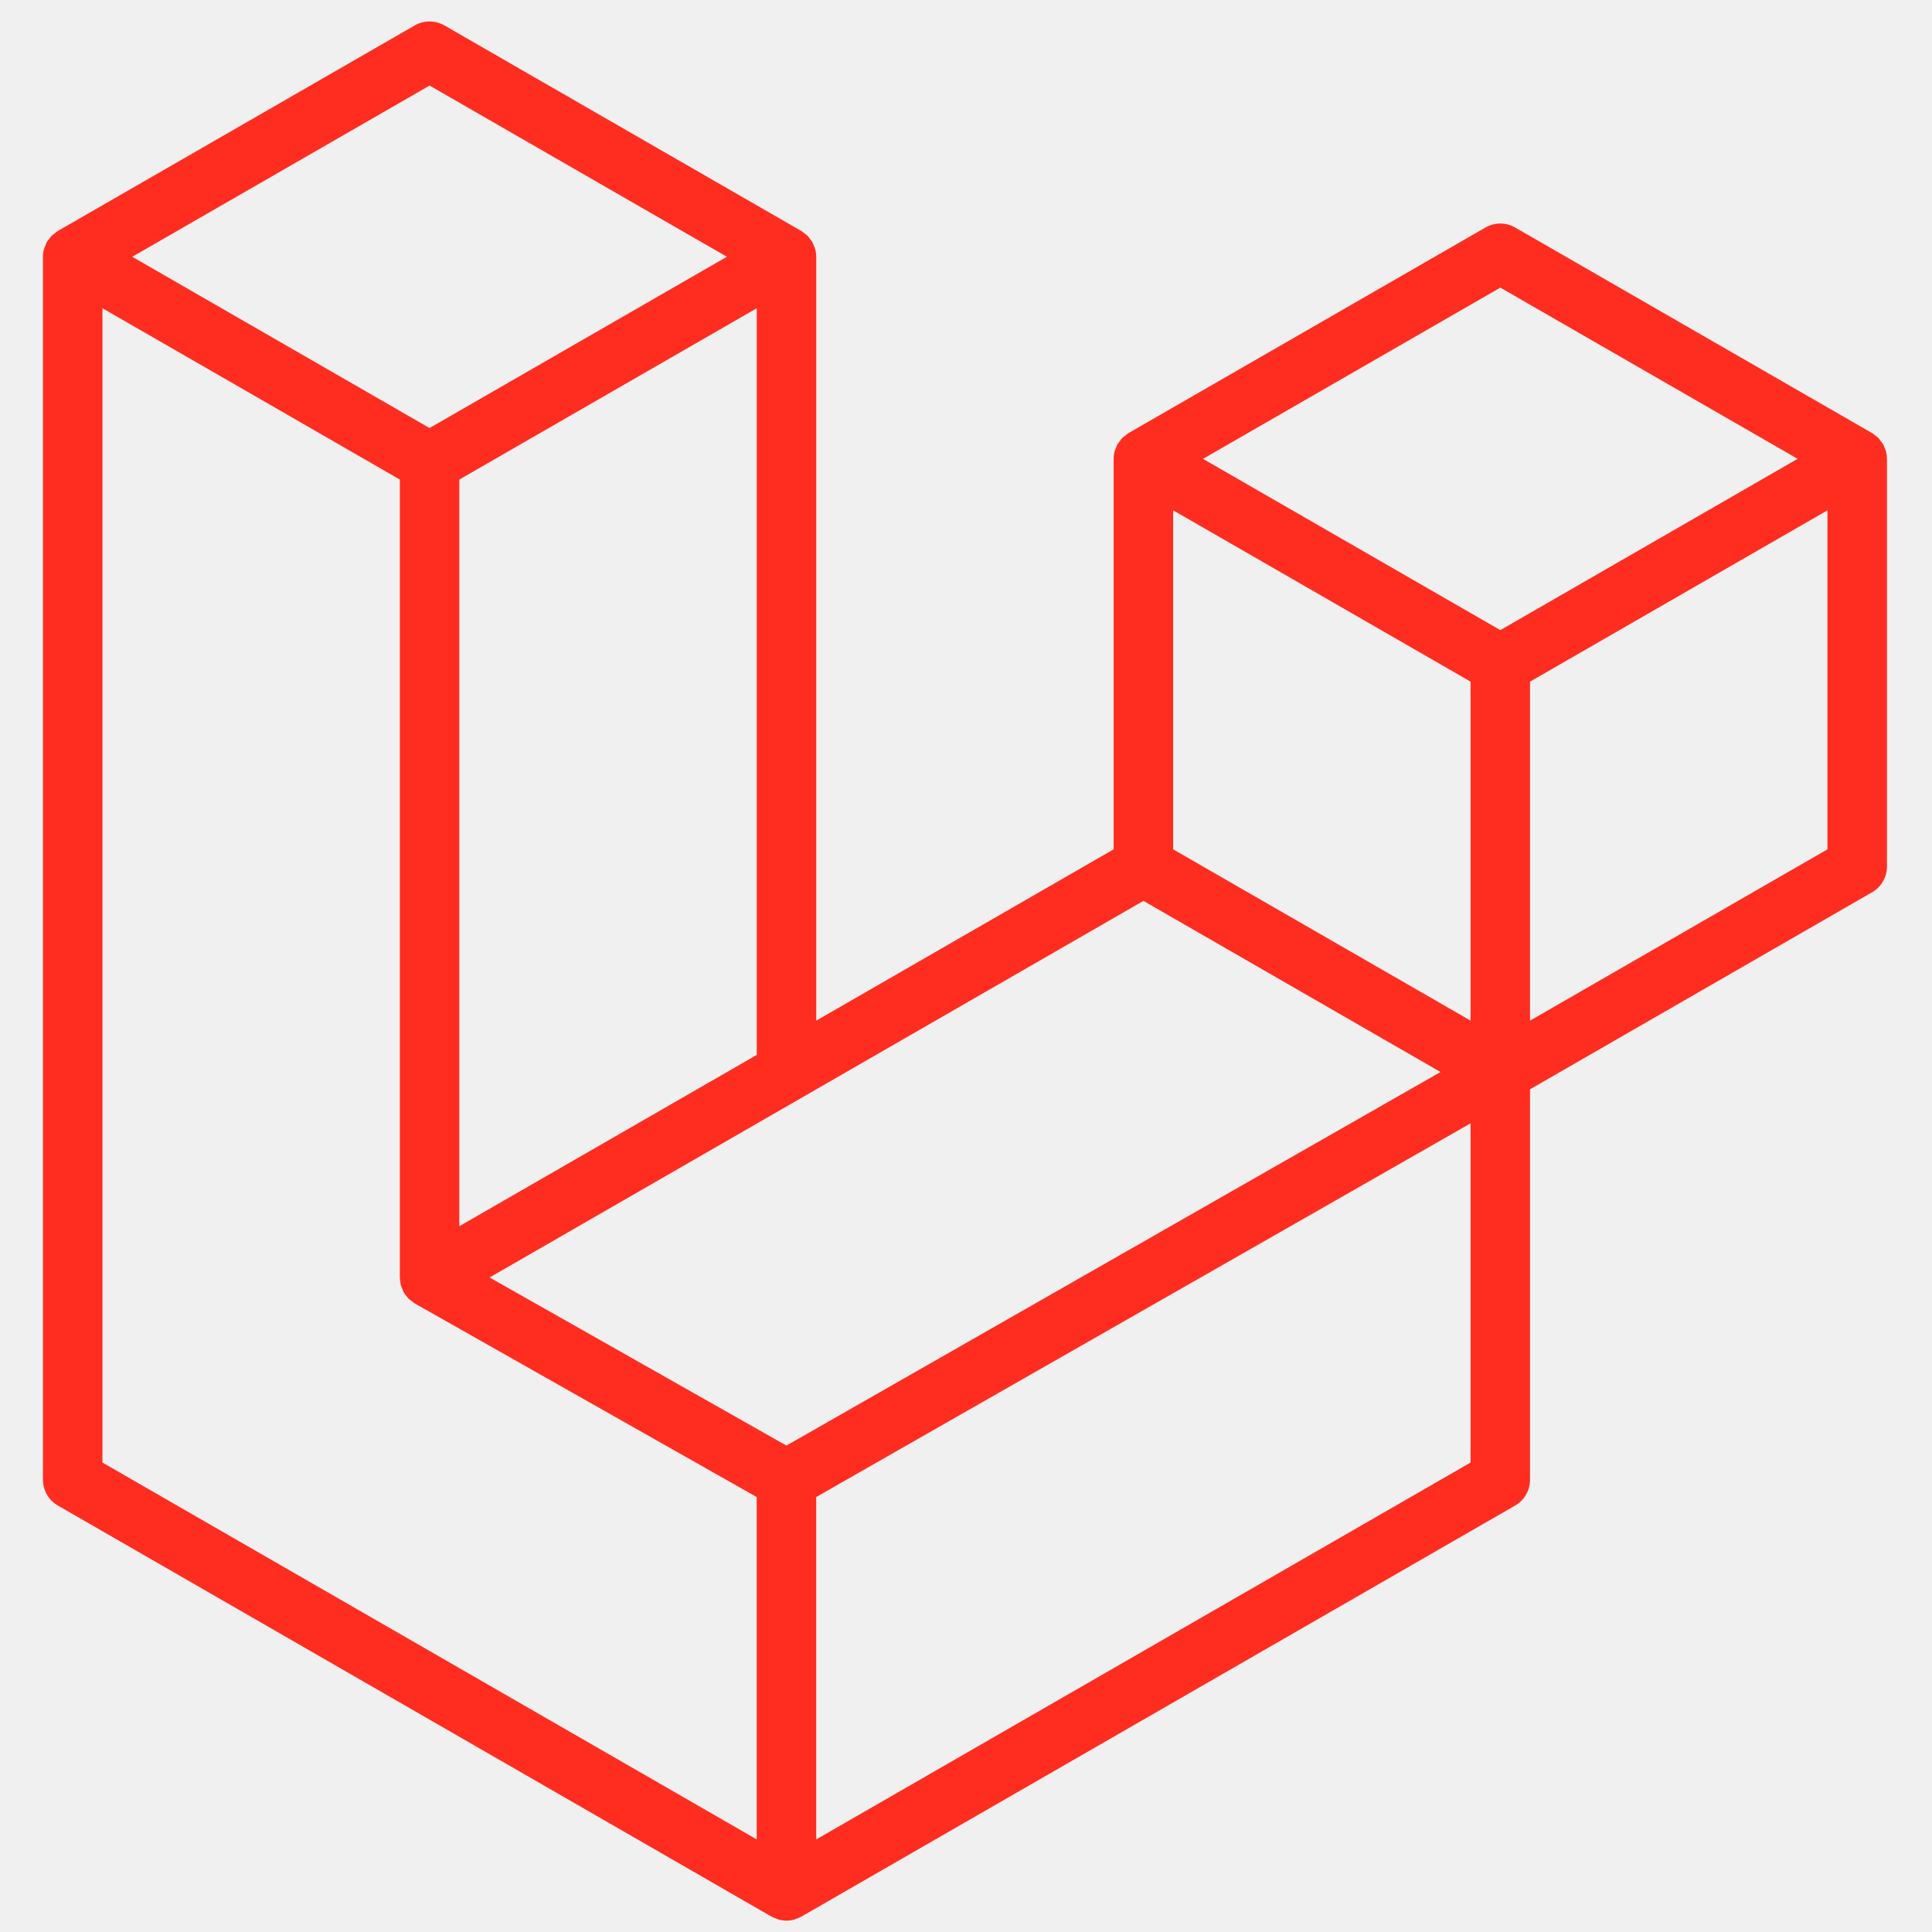
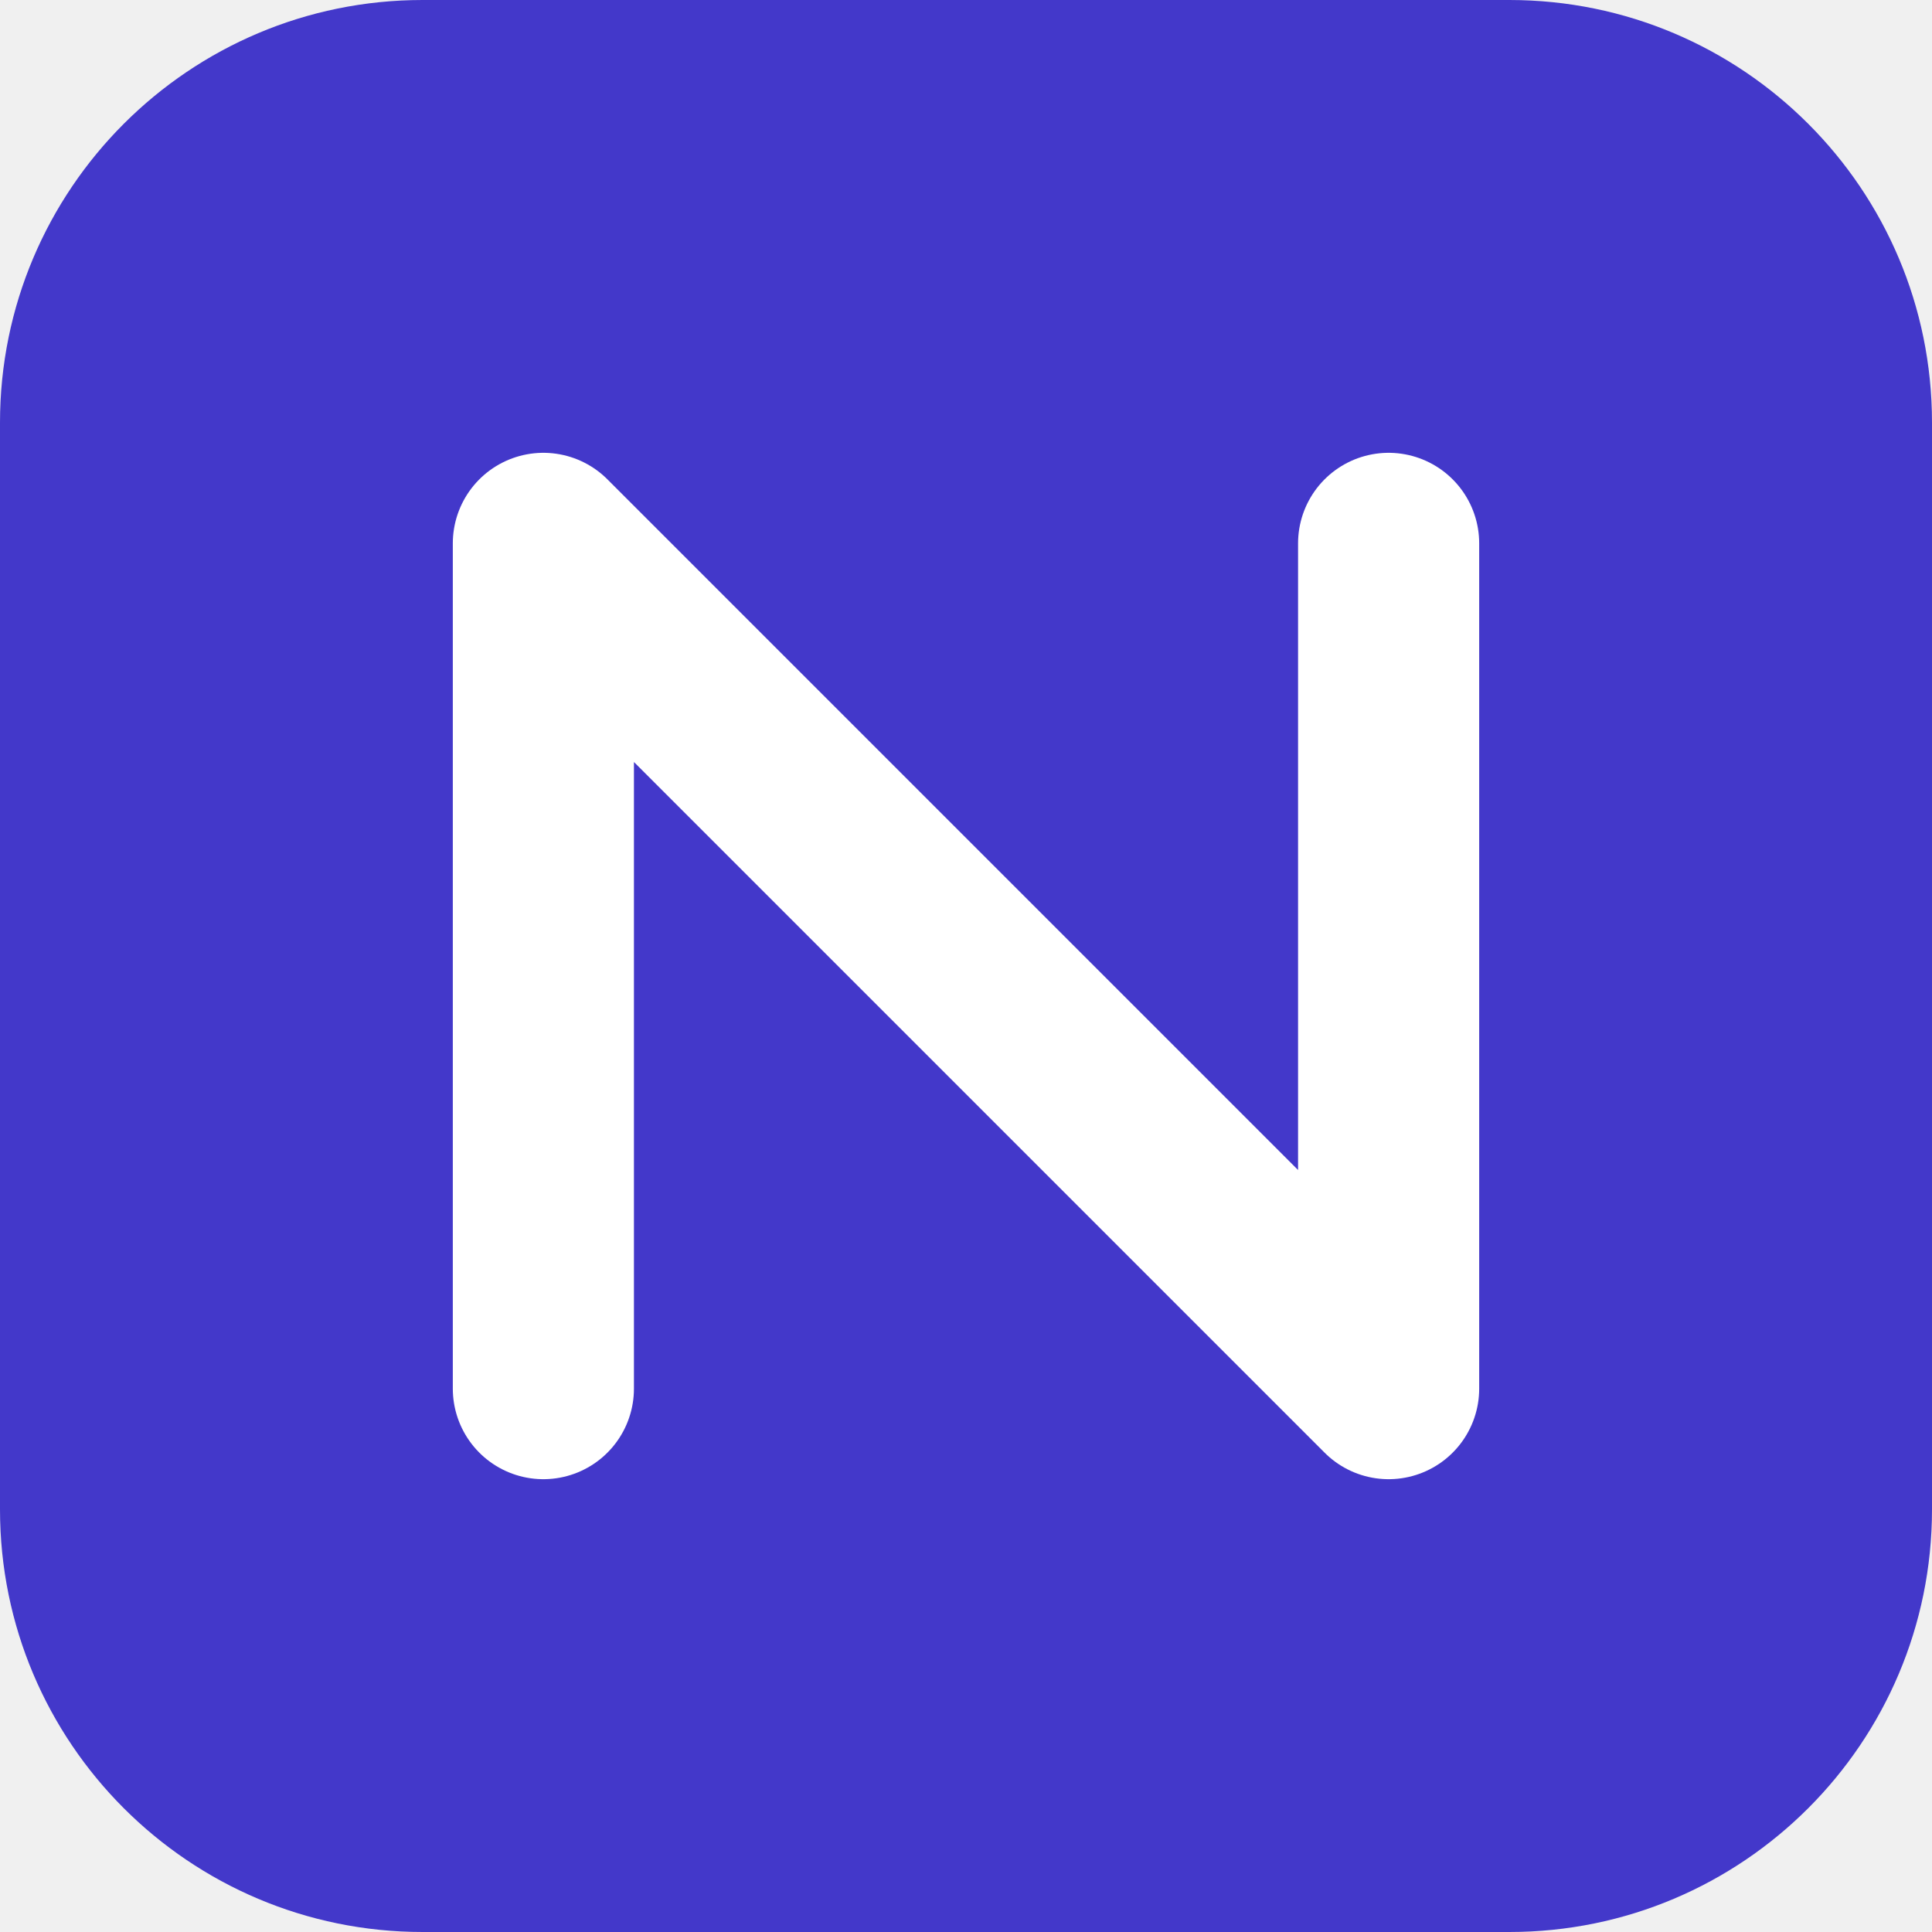
- <svg xmlns="http://www.w3.org/2000/svg" width="166" height="166" viewBox="0 0 166 166" fill="none">
-   <path fill-rule="evenodd" clip-rule="evenodd" d="M162.041 38.759C162.099 38.977 162.129 39.201 162.13 39.426V74.452C162.13 74.902 162.011 75.344 161.786 75.733C161.561 76.122 161.237 76.444 160.847 76.668L131.462 93.594V127.141C131.462 128.054 130.977 128.897 130.186 129.357L68.847 164.683C68.707 164.763 68.554 164.814 68.401 164.868C68.343 164.887 68.289 164.922 68.228 164.938C67.8 165.051 67.349 165.051 66.92 164.938C66.85 164.919 66.786 164.881 66.719 164.855C66.579 164.804 66.432 164.76 66.298 164.683L4.972 129.357C4.583 129.133 4.259 128.81 4.034 128.421C3.808 128.032 3.69 127.591 3.689 127.141L3.689 22.063C3.689 21.834 3.721 21.61 3.779 21.393C3.798 21.32 3.843 21.253 3.868 21.179C3.916 21.045 3.961 20.908 4.031 20.783C4.079 20.7 4.149 20.633 4.206 20.557C4.28 20.454 4.347 20.349 4.433 20.26C4.506 20.186 4.602 20.132 4.685 20.068C4.778 19.992 4.861 19.909 4.966 19.848L35.633 2.185C36.022 1.961 36.462 1.844 36.91 1.844C37.358 1.844 37.798 1.961 38.186 2.185L68.851 19.848H68.857C68.959 19.912 69.045 19.992 69.138 20.065C69.221 20.129 69.313 20.186 69.387 20.257C69.476 20.349 69.54 20.454 69.616 20.557C69.671 20.633 69.744 20.7 69.789 20.783C69.862 20.911 69.904 21.045 69.955 21.179C69.98 21.253 70.025 21.32 70.044 21.396C70.103 21.614 70.133 21.838 70.133 22.063V87.694L95.686 72.974V39.423C95.686 39.2 95.718 38.973 95.775 38.759C95.798 38.683 95.839 38.615 95.865 38.542C95.916 38.408 95.96 38.271 96.031 38.146C96.079 38.063 96.149 37.996 96.203 37.92C96.279 37.818 96.343 37.712 96.433 37.623C96.506 37.549 96.599 37.495 96.681 37.431C96.777 37.355 96.86 37.272 96.962 37.211L127.633 19.548C128.021 19.324 128.461 19.206 128.91 19.206C129.358 19.206 129.798 19.324 130.186 19.548L160.85 37.211C160.959 37.275 161.042 37.355 161.137 37.428C161.217 37.492 161.31 37.549 161.383 37.62C161.473 37.712 161.536 37.818 161.613 37.92C161.67 37.996 161.741 38.063 161.785 38.146C161.859 38.271 161.9 38.408 161.951 38.542C161.98 38.615 162.021 38.683 162.041 38.759ZM157.018 72.974V43.848L146.287 50.028L131.462 58.568V87.694L157.021 72.974H157.018ZM126.354 125.663V96.518L111.771 104.85L70.13 128.626V158.046L126.354 125.663ZM8.801 26.485V125.663L65.018 158.043V128.629L35.649 112L35.64 111.994L35.627 111.988C35.528 111.93 35.445 111.847 35.353 111.777C35.273 111.713 35.18 111.662 35.11 111.592L35.104 111.582C35.021 111.502 34.963 111.403 34.893 111.314C34.829 111.228 34.753 111.154 34.702 111.065L34.699 111.055C34.641 110.96 34.606 110.845 34.565 110.736C34.523 110.64 34.469 110.551 34.443 110.449C34.411 110.328 34.405 110.197 34.392 110.072C34.379 109.976 34.354 109.881 34.354 109.785V109.778V41.205L19.532 32.662L8.801 26.485ZM36.913 7.35L11.364 22.063L36.907 36.777L62.453 22.06L36.907 7.35H36.913ZM50.2 99.174L65.022 90.637V26.485L54.291 32.665L39.466 41.205V105.357L50.2 99.174ZM128.91 24.713L103.363 39.426L128.91 54.14L154.453 39.423L128.91 24.713ZM126.354 58.568L111.529 50.028L100.798 43.848V72.974L115.619 81.511L126.354 87.694V58.568ZM67.571 124.205L105.042 102.803L123.772 92.109L98.245 77.405L68.854 94.334L42.066 109.762L67.571 124.205Z" fill="#FF2D20" />
+ <svg xmlns="http://www.w3.org/2000/svg" viewBox="0 0 32 32">
+   <rect width="32" height="32" rx="7" fill="#4338ca" />
+   <path d="M9 23V9L23 23V9" fill="none" stroke="#ffffff" stroke-width="3" stroke-linecap="round" stroke-linejoin="round" />
</svg>
